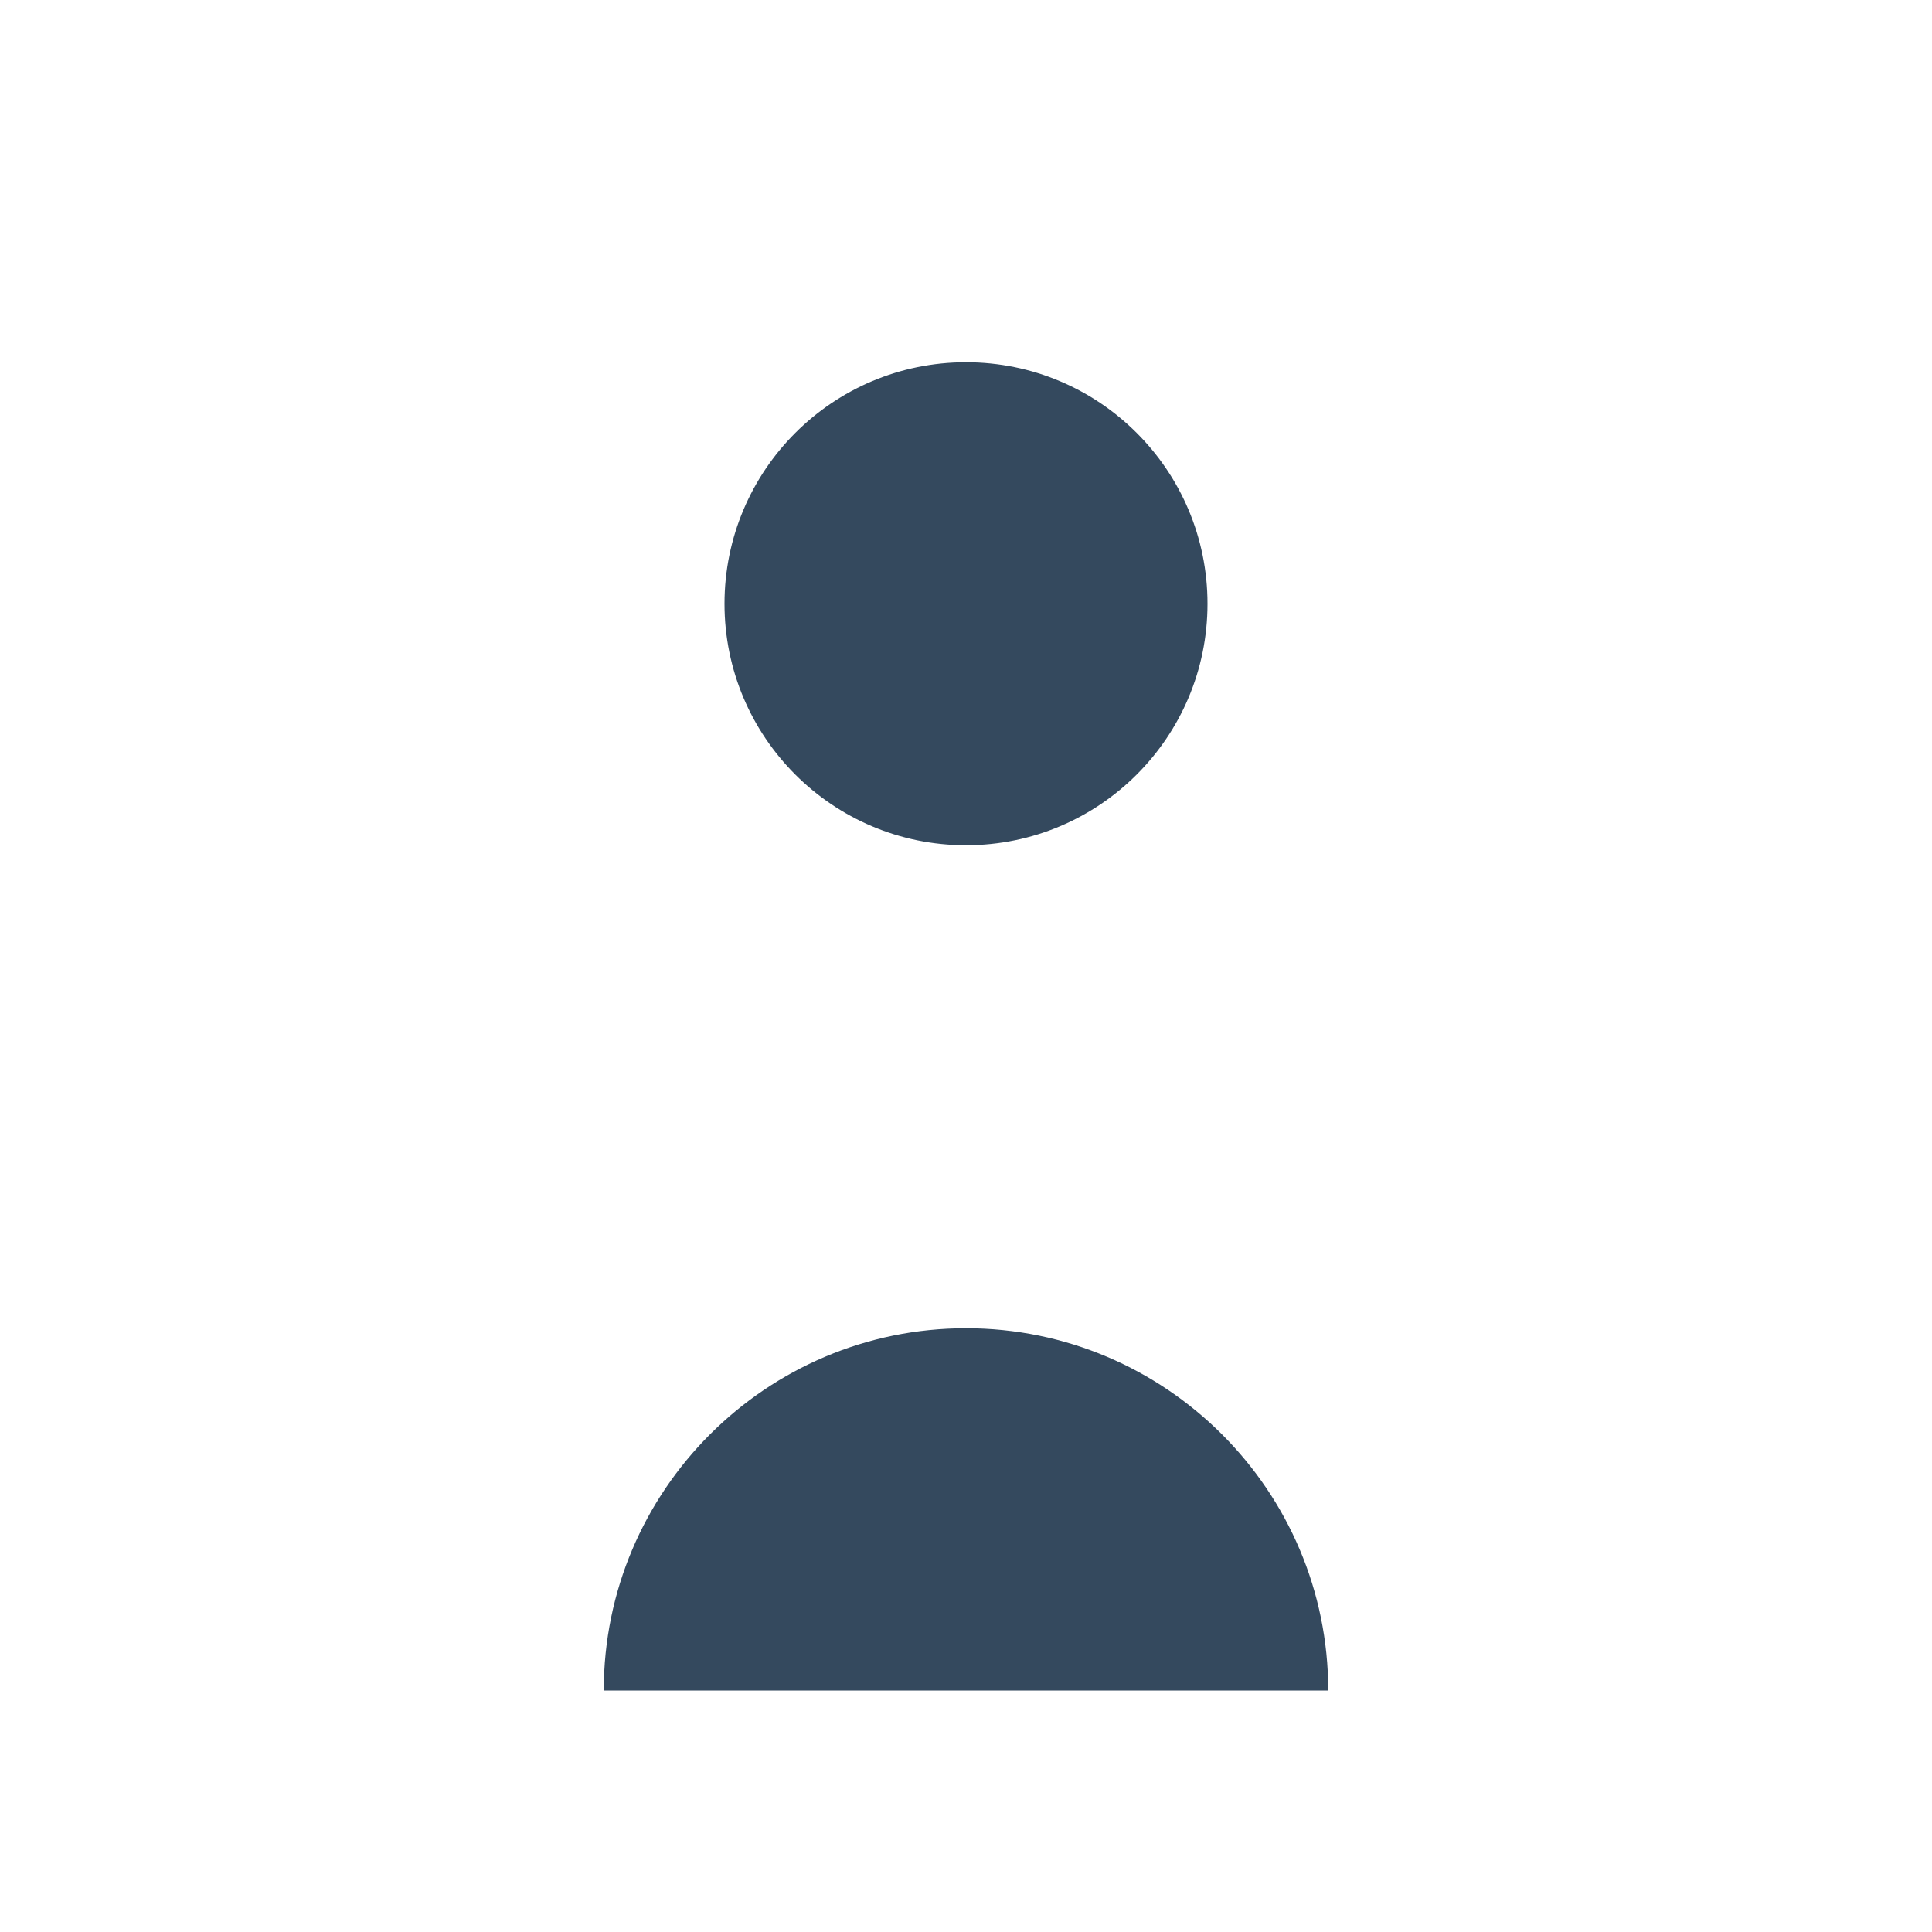
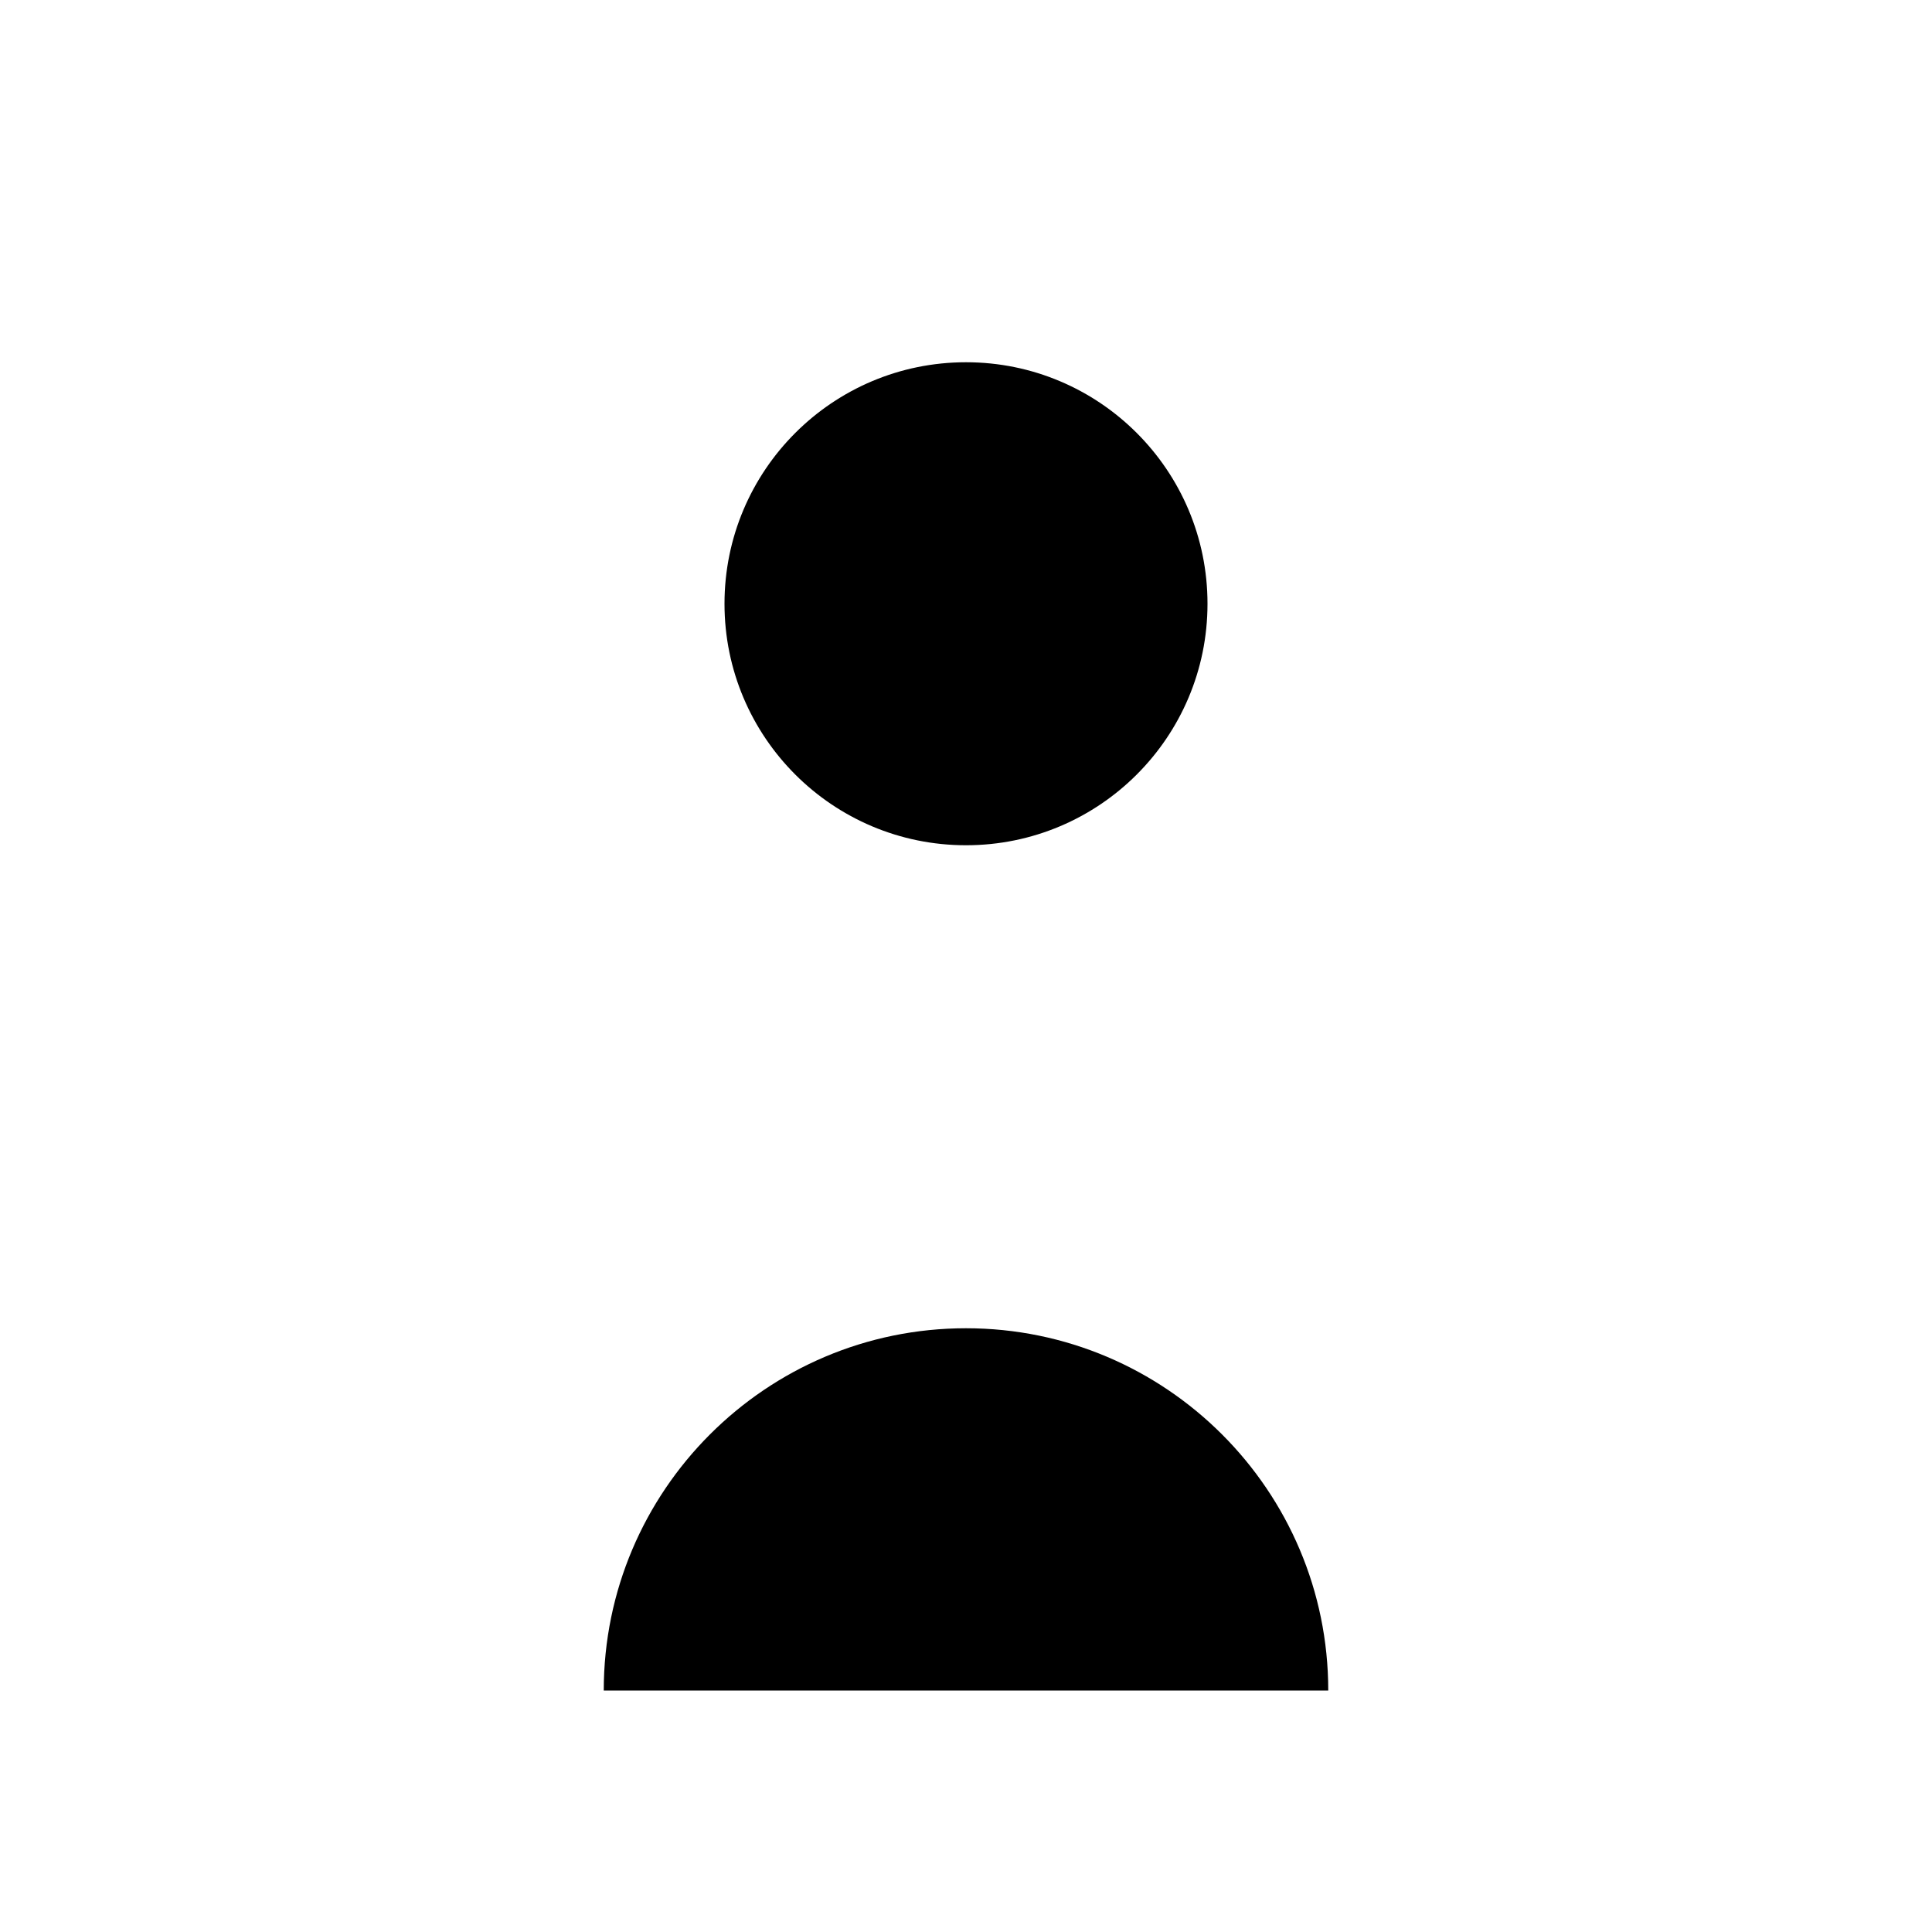
<svg xmlns="http://www.w3.org/2000/svg" viewBox="0 0 32 32" width="32" height="32">
  <rect x="0" y="0" width="32" height="32" fill="none" />
-   <circle cx="16" cy="10" r="4" fill="#34495e" />
-   <path d="M22 28c0-3.31-2.69-6-6-6s-6 2.69-6 6h12z" fill="#34495e" />
+   <circle cx="16" cy="10" r="4" fill="currentColor" />
+   <path d="M22 28c0-3.31-2.69-6-6-6s-6 2.69-6 6h12z" fill="currentColor" />
</svg>
